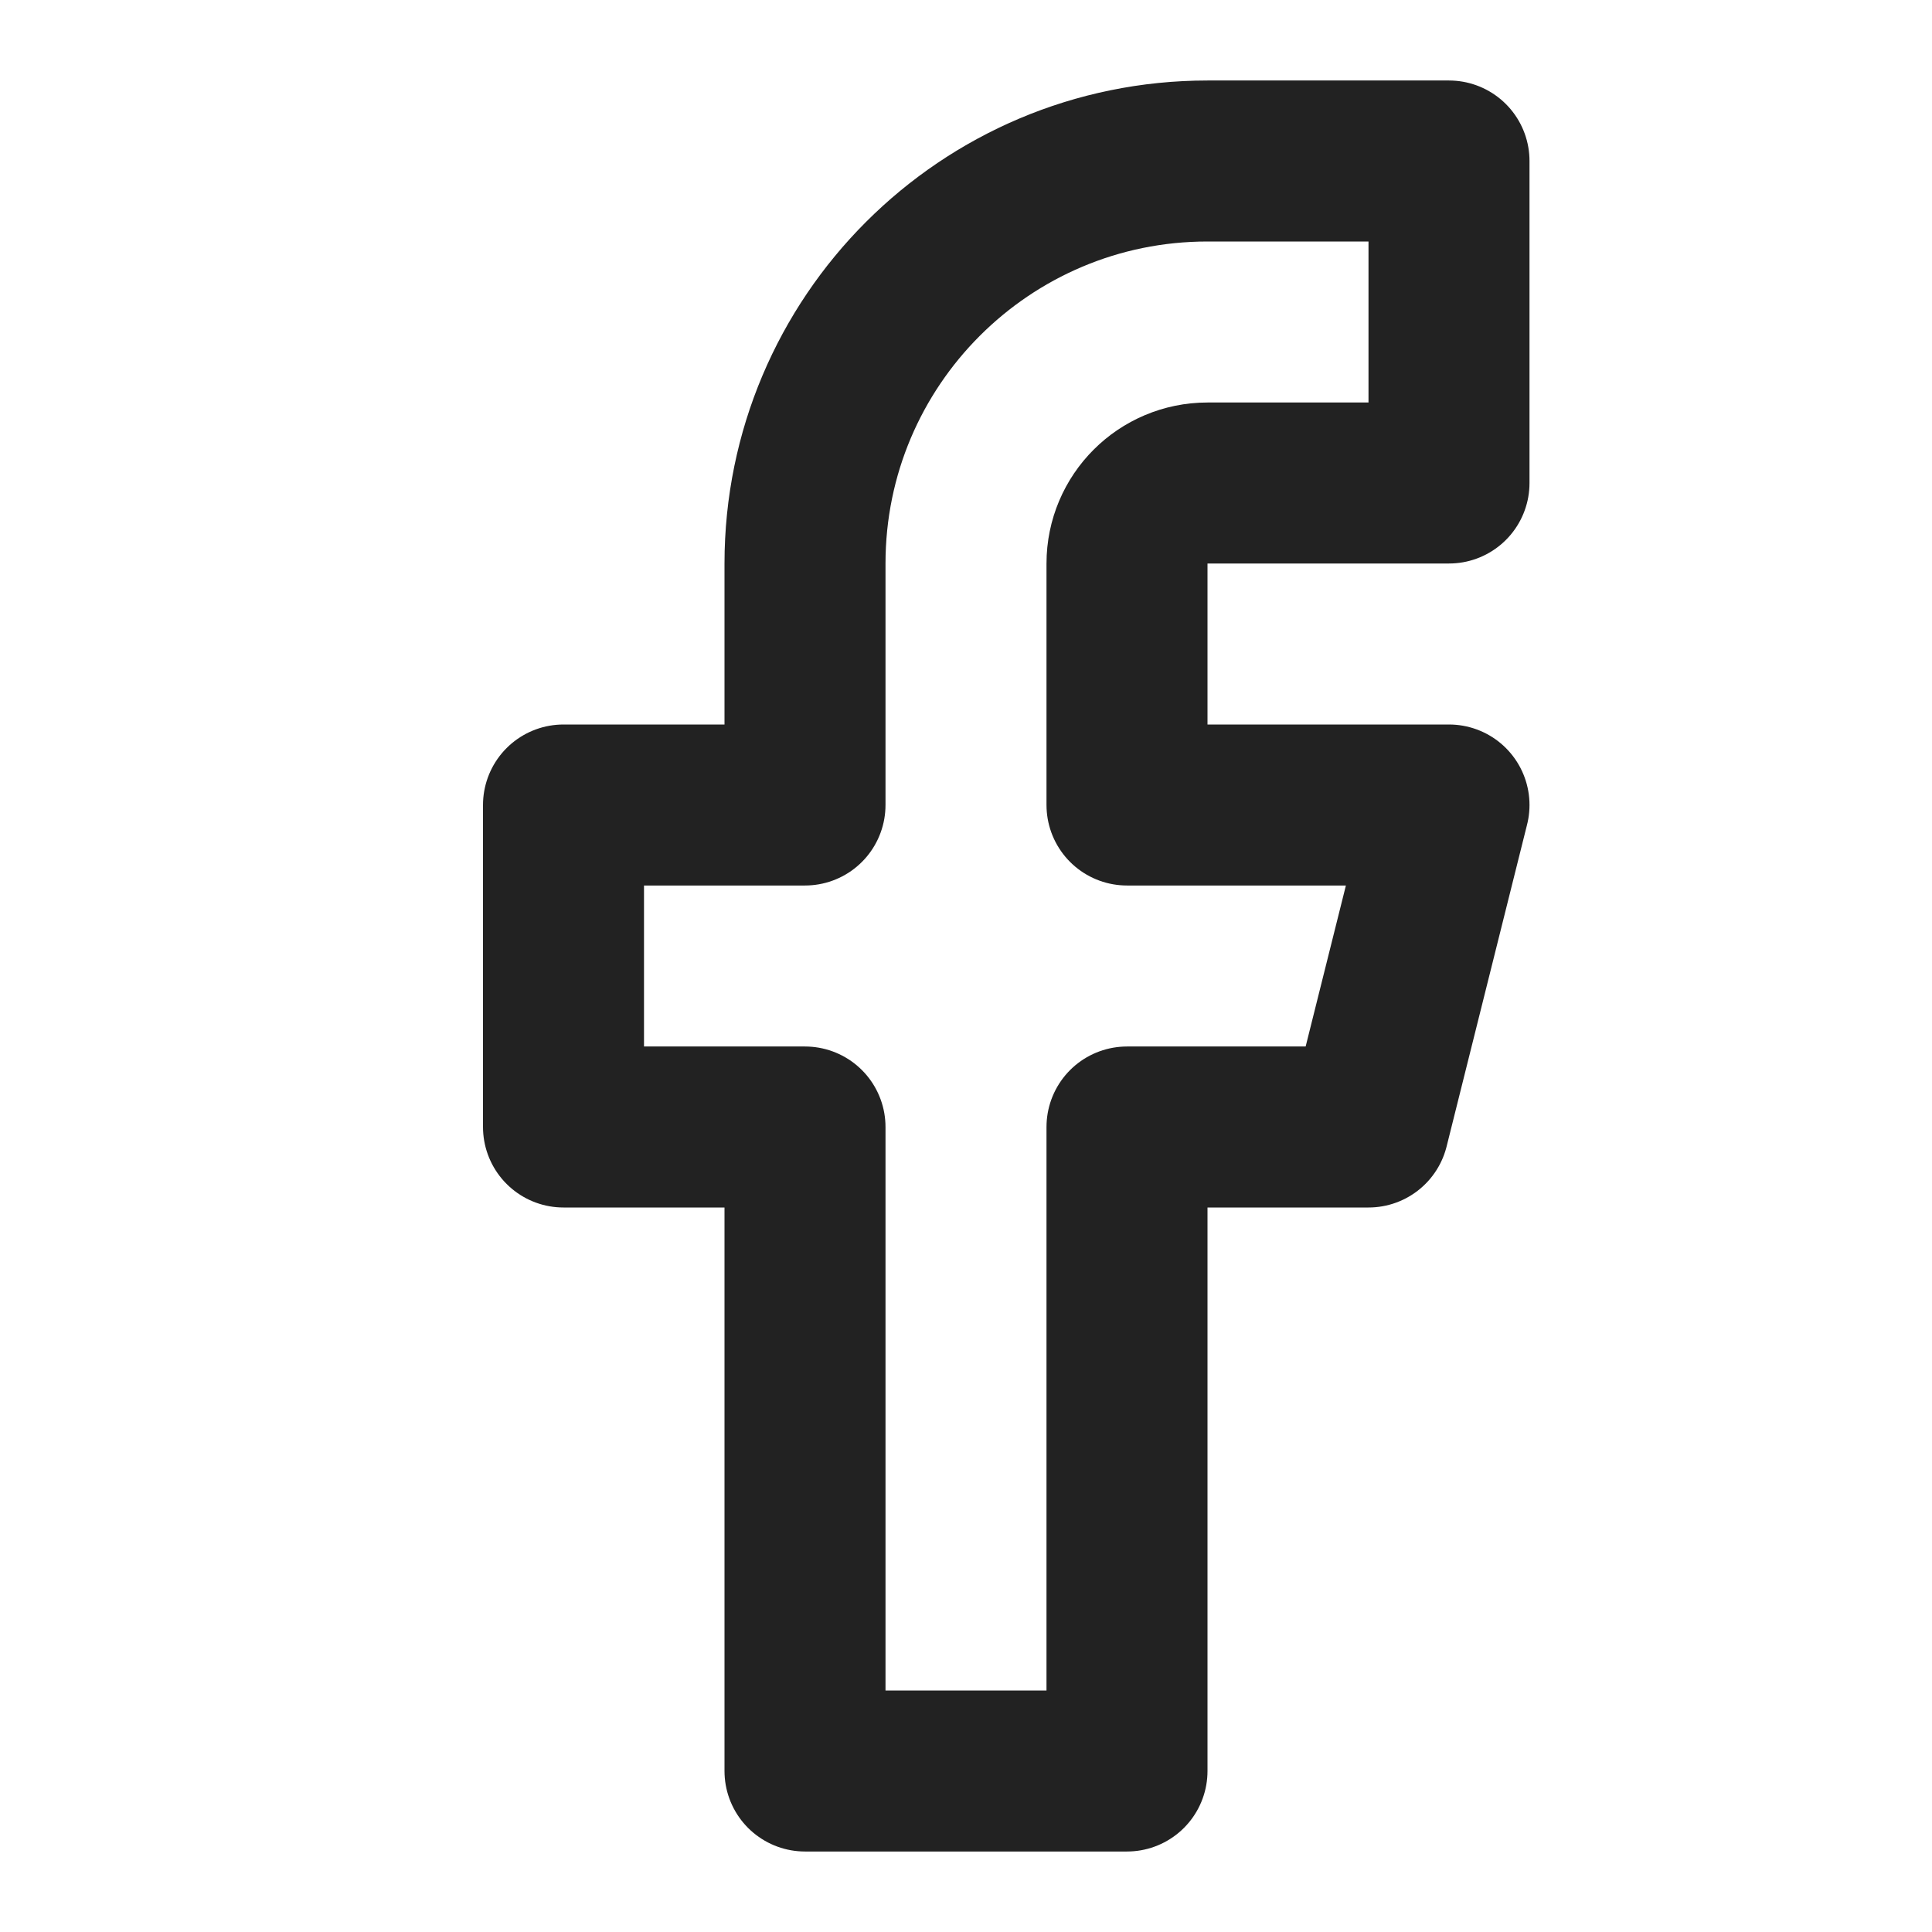
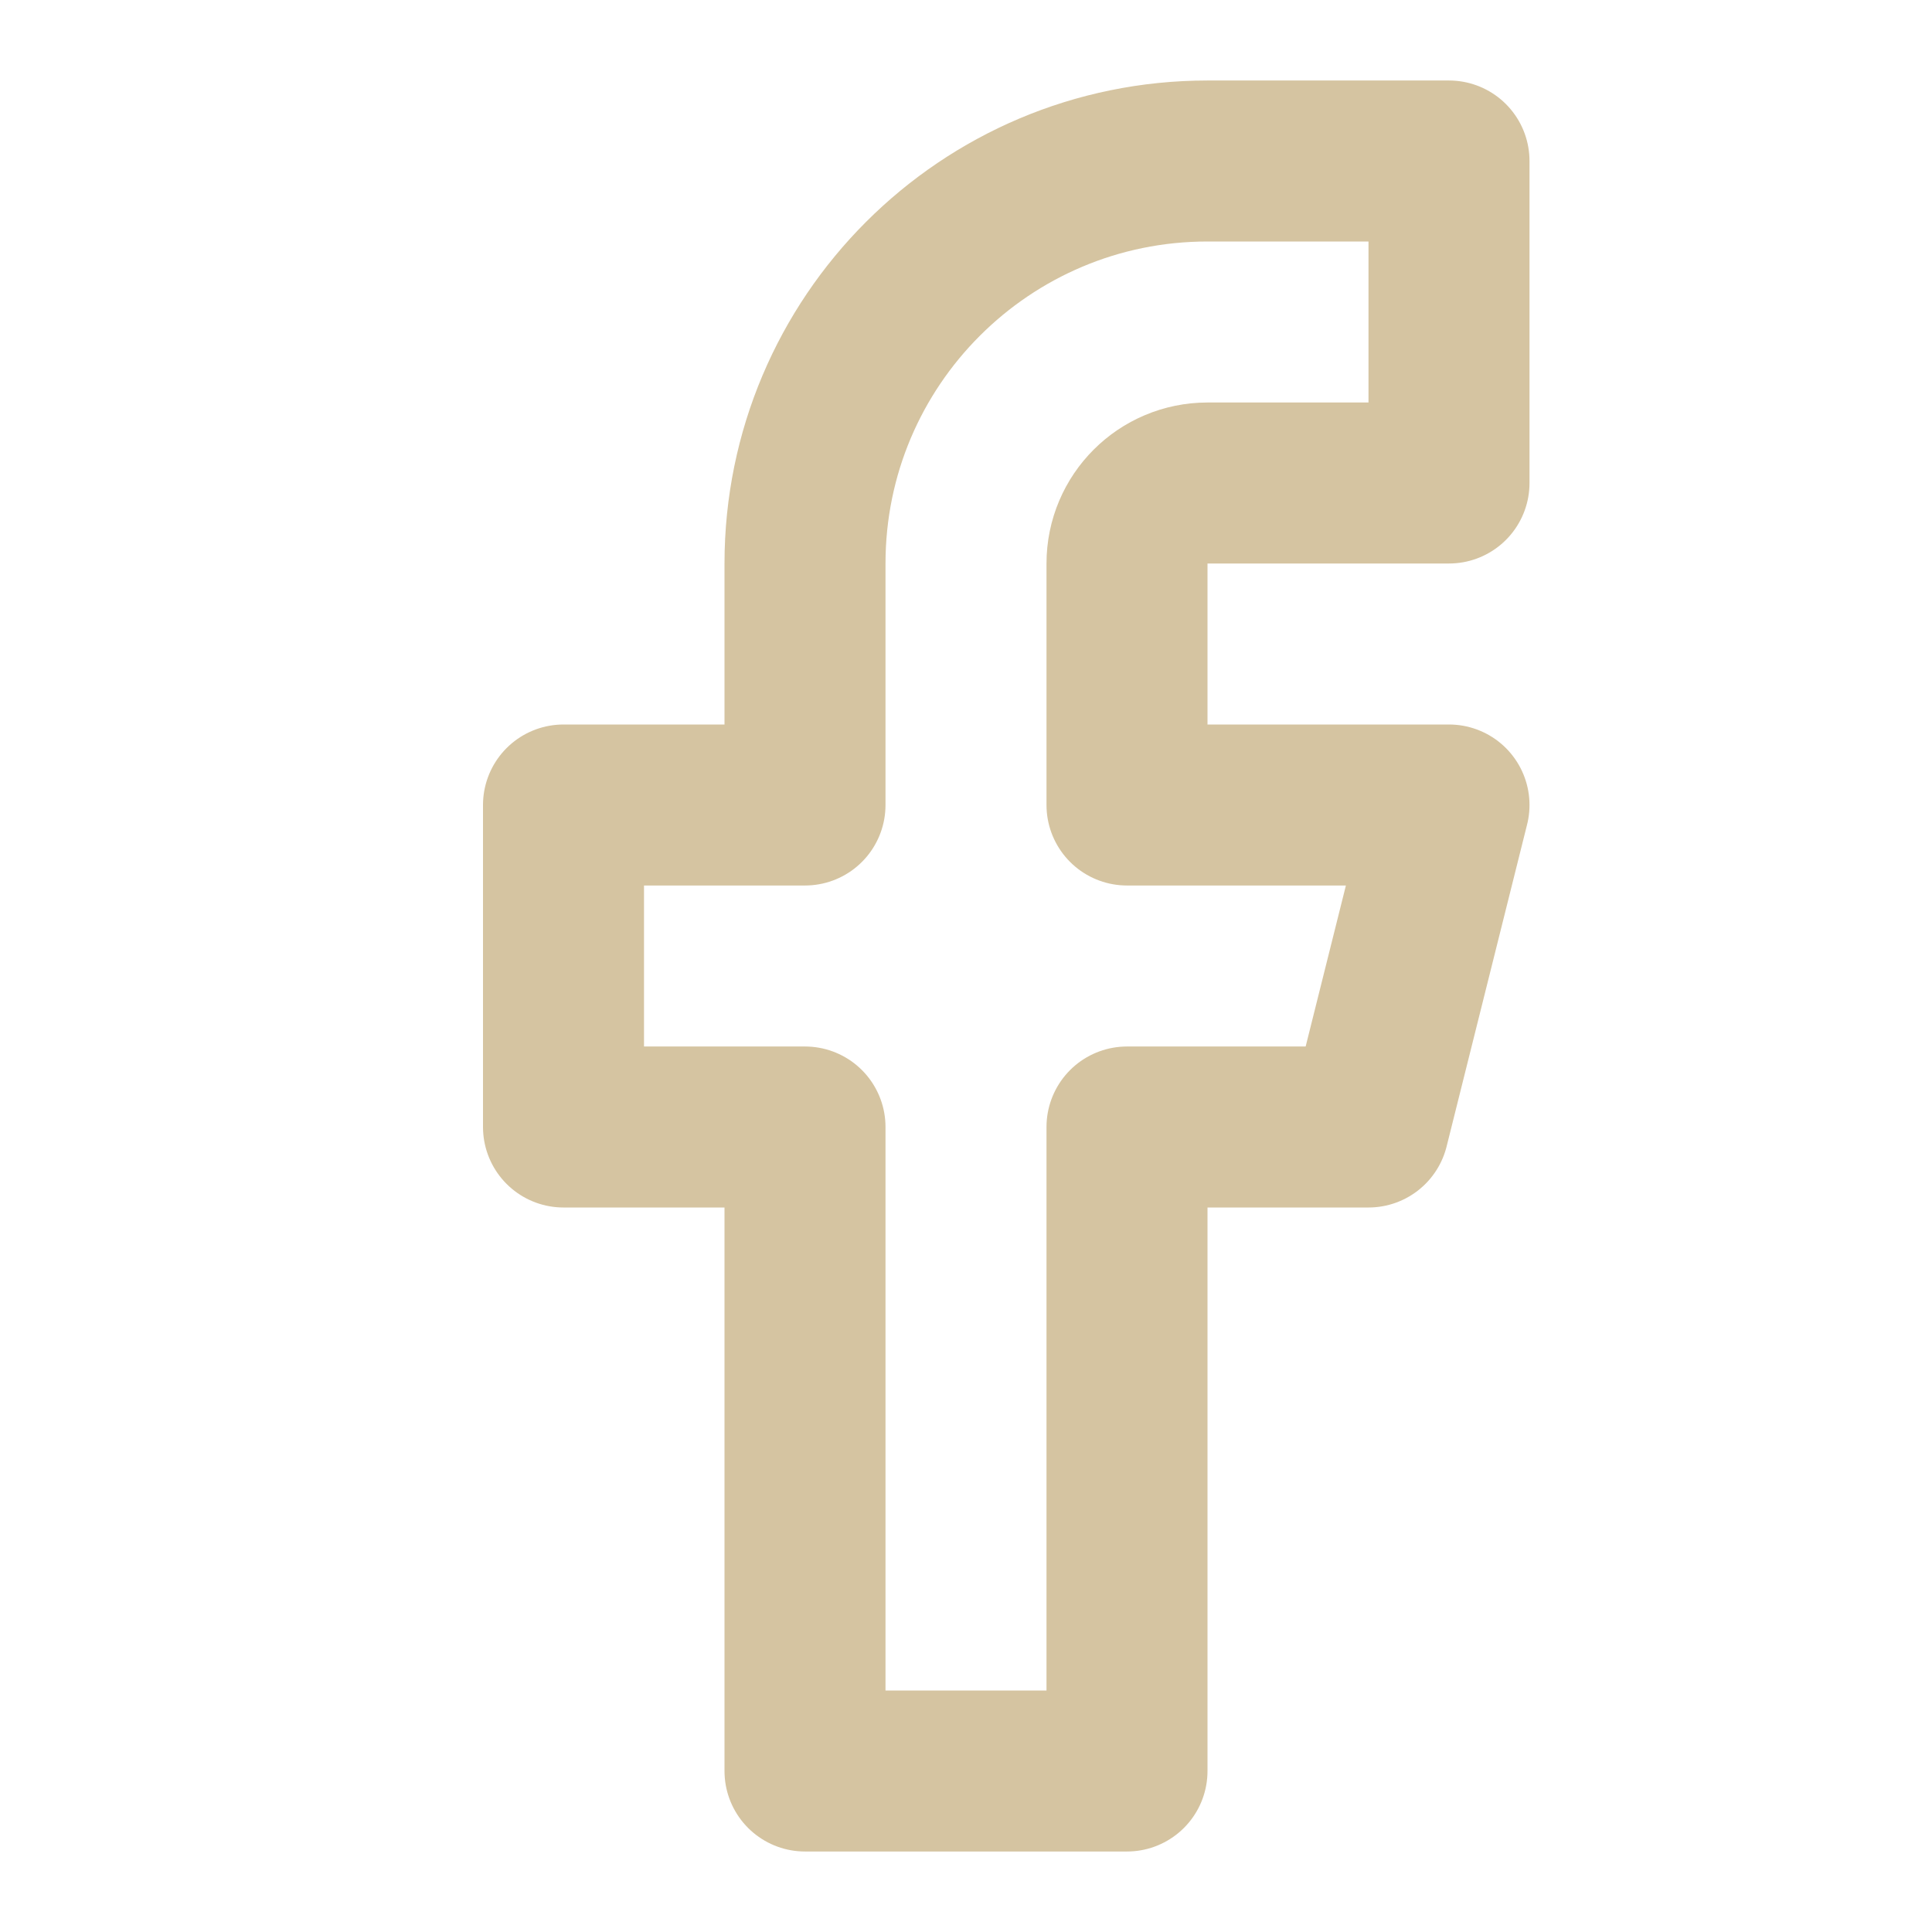
- <svg xmlns="http://www.w3.org/2000/svg" width="24" height="24" viewBox="0 0 24 24" fill="none" stroke="#222222" stroke-width="2" stroke-linecap="round" stroke-linejoin="round" class="feather feather-facebook">
+ <svg xmlns="http://www.w3.org/2000/svg" width="24" height="24" viewBox="0 0 24 24" fill="none" stroke="#d5c4a1" stroke-width="2" stroke-linecap="round" stroke-linejoin="round" class="feather feather-facebook">
  <path d="M18 2h-3a5 5 0 0 0-5 5v3H7v4h3v8h4v-8h3l1-4h-4V7a1 1 0 0 1 1-1h3z" />
</svg>
